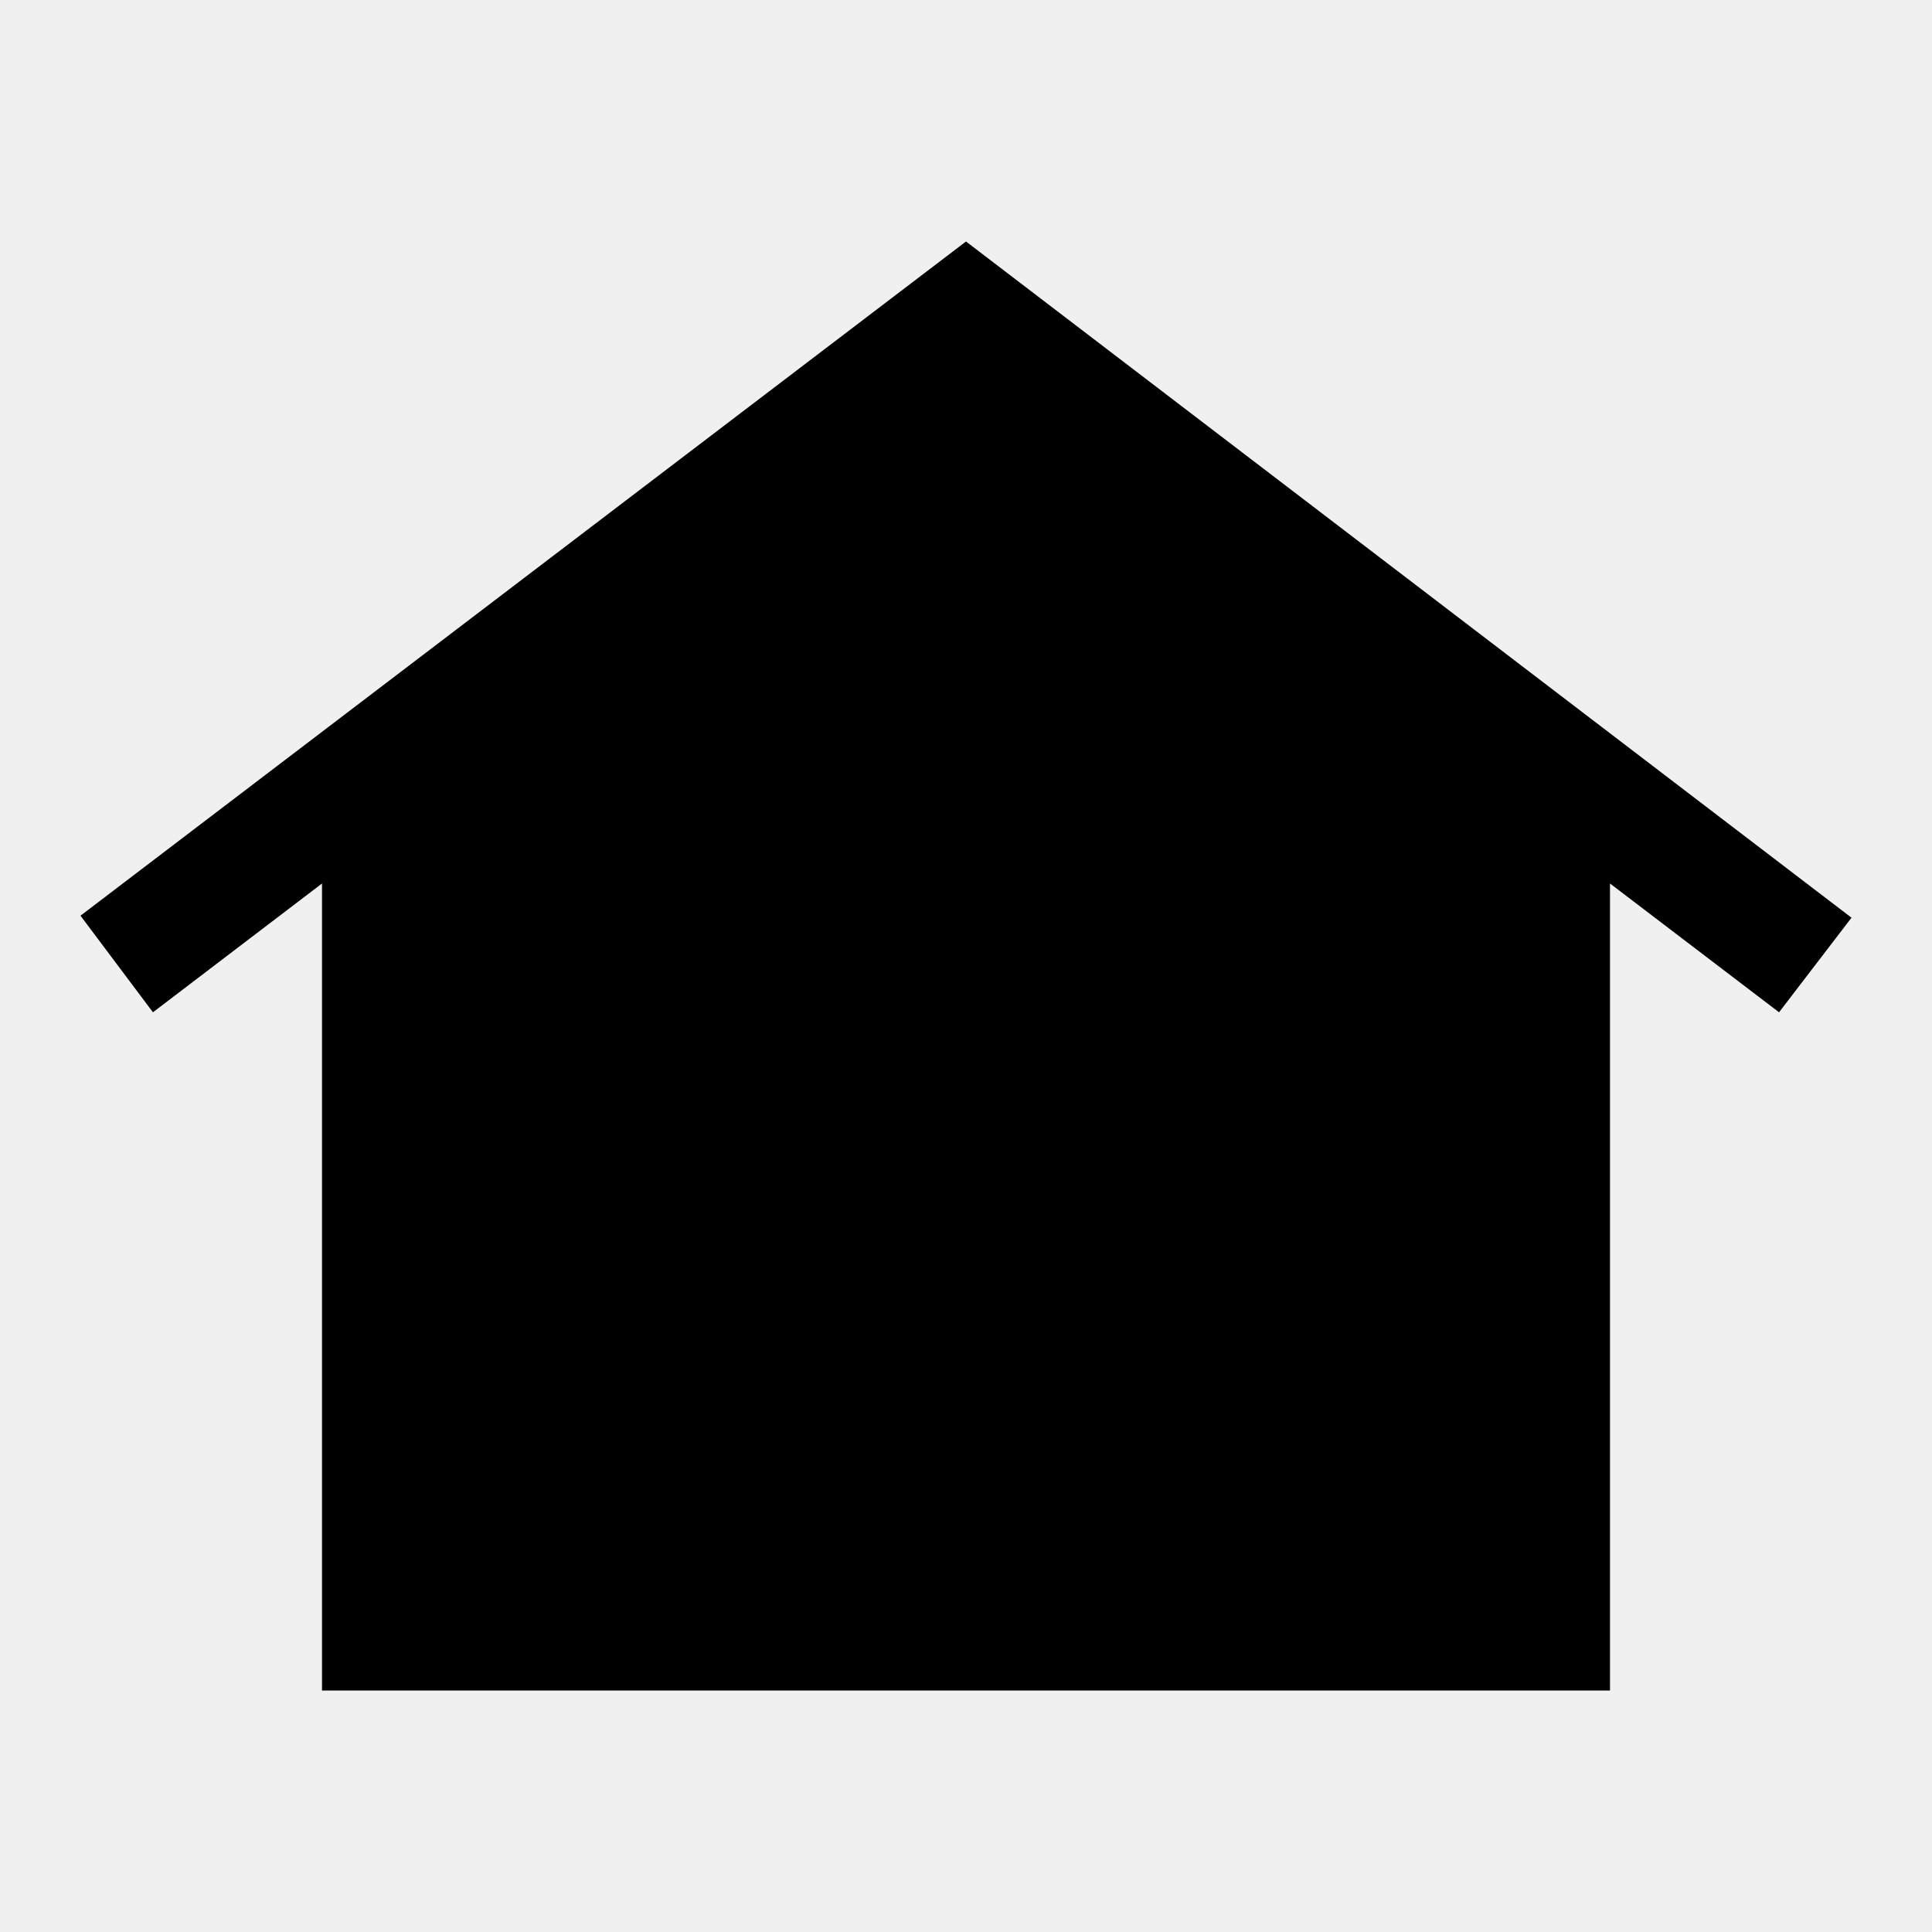
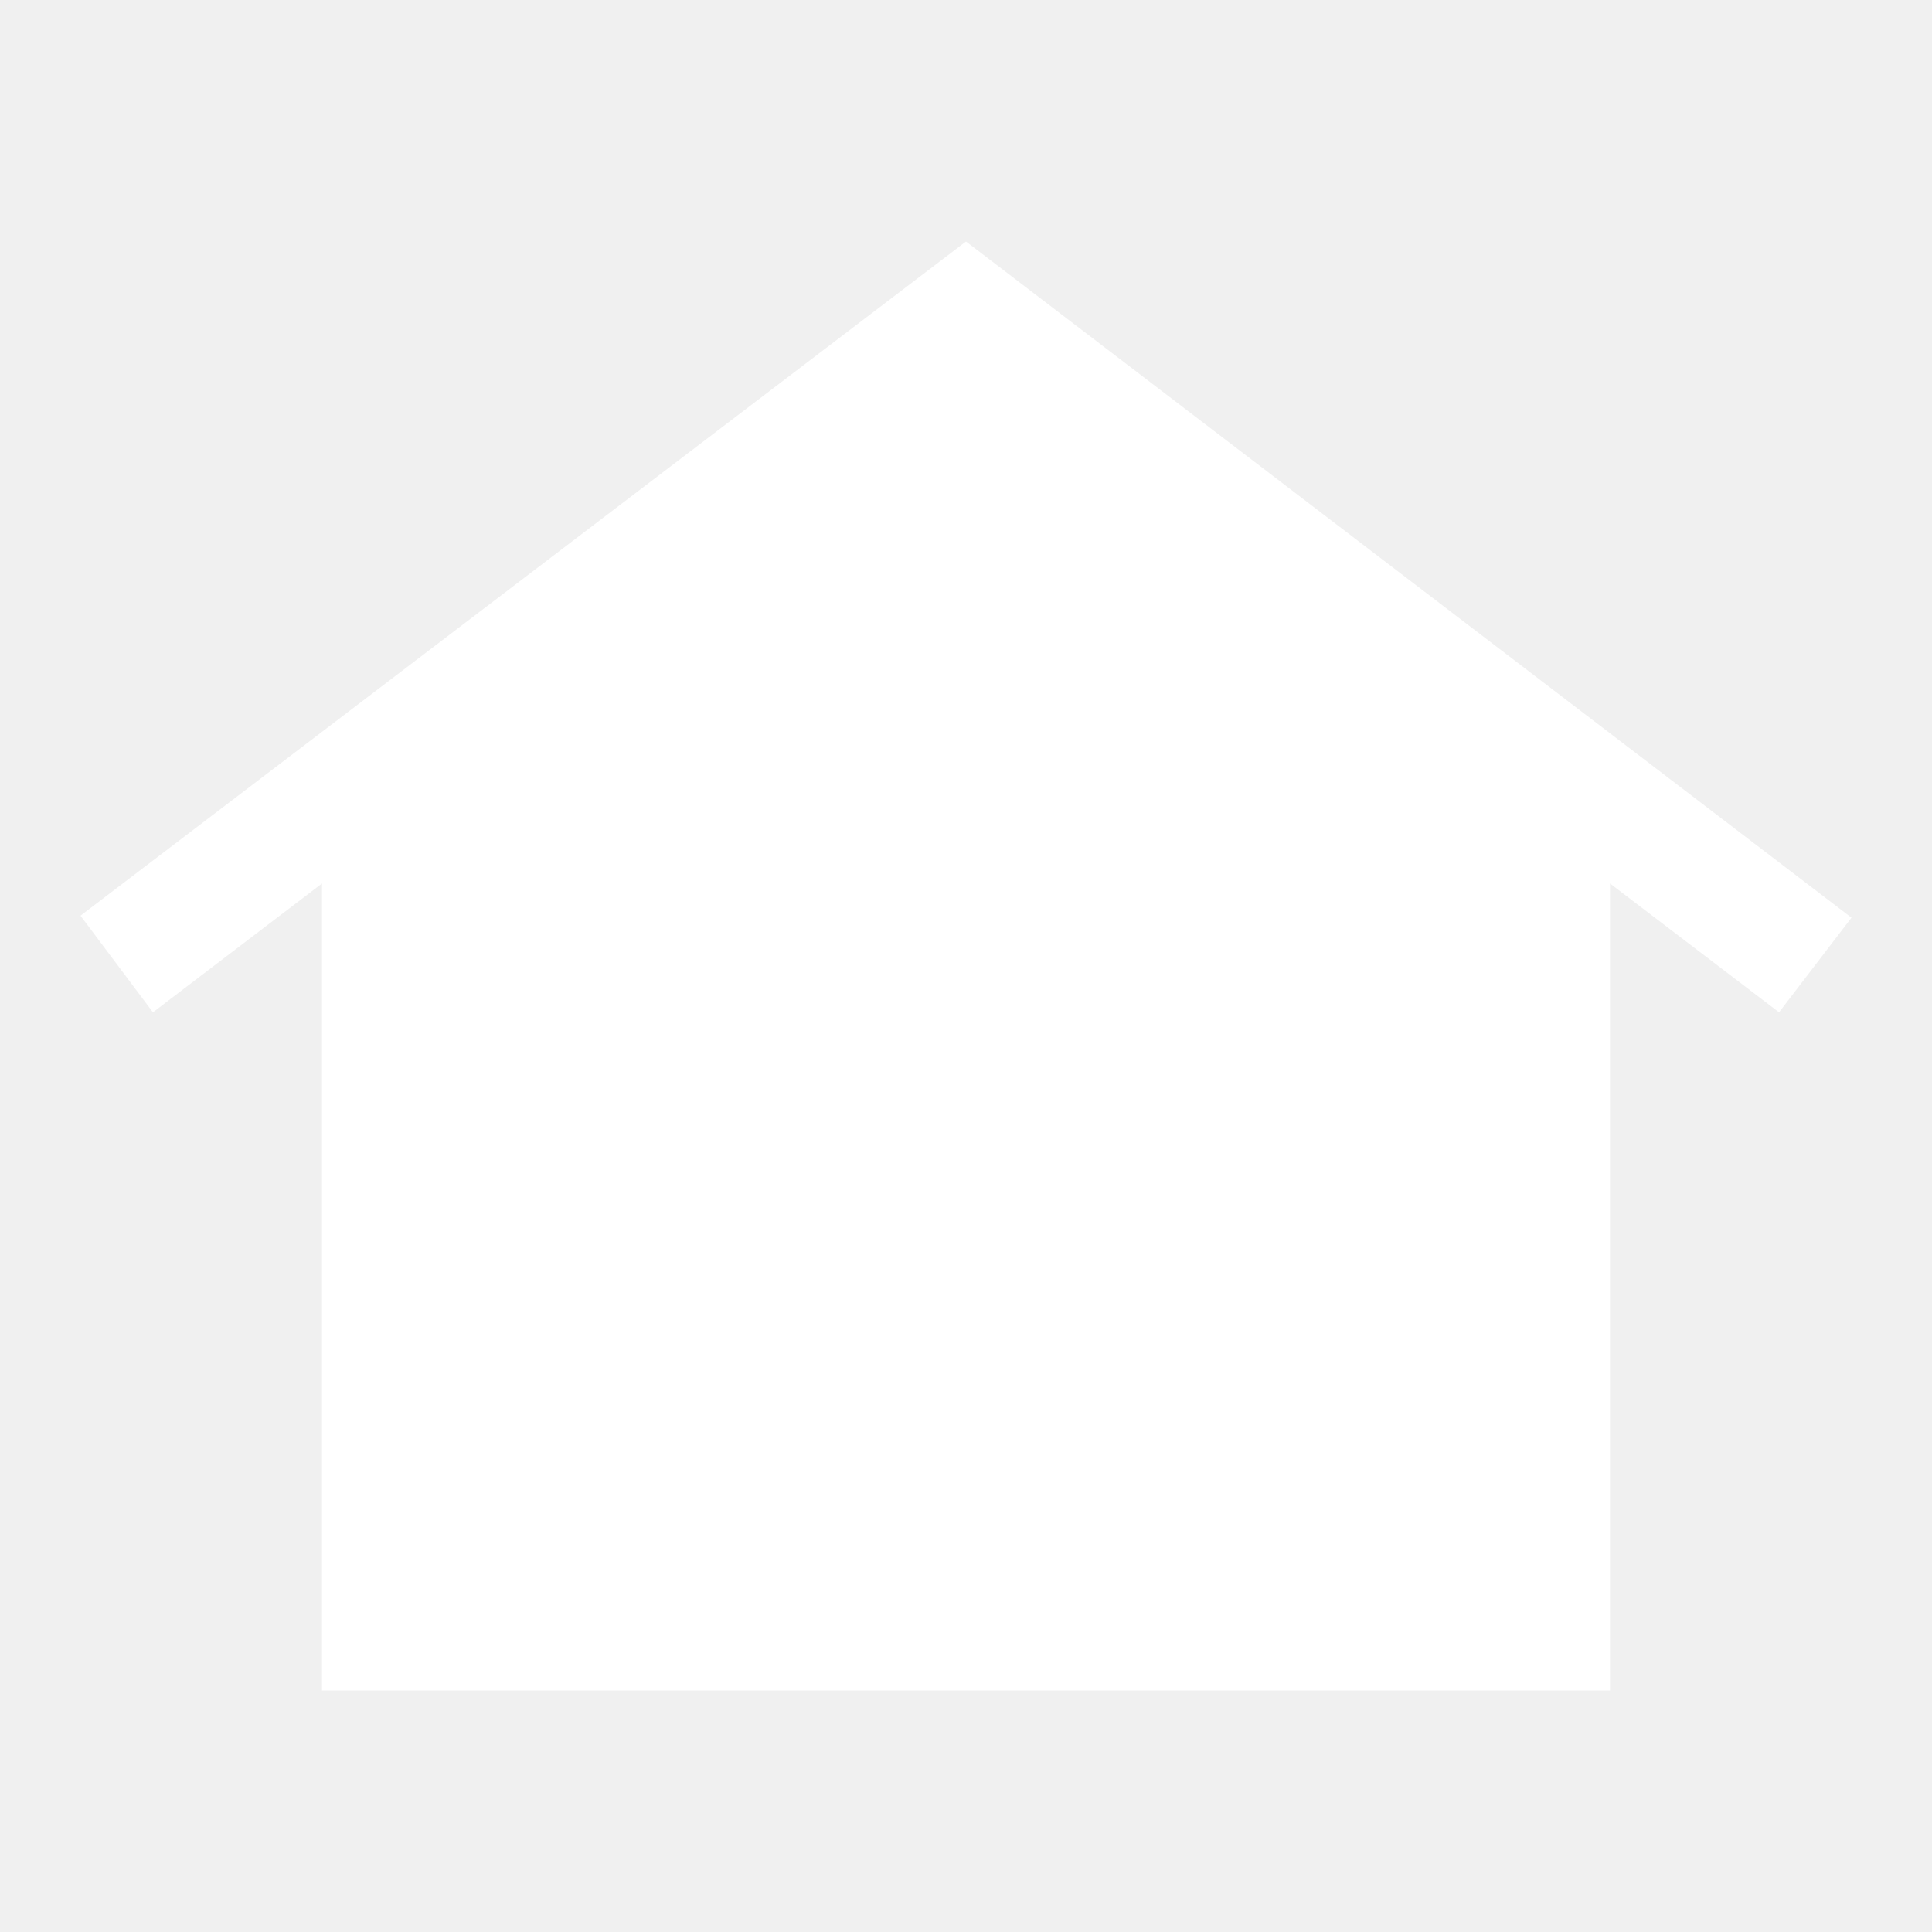
- <svg xmlns="http://www.w3.org/2000/svg" height="48" width="48">
+ <svg xmlns="http://www.w3.org/2000/svg" fill="white" height="48" width="48">
  <path d="M8 42V21.95l-4.2 3.2-1.8-2.4L24 6l22 16.8-1.8 2.35-4.2-3.2V42Zm8-12q-.85 0-1.425-.575Q14 28.85 14 28q0-.85.575-1.425Q15.15 26 16 26q.85 0 1.425.575Q18 27.15 18 28q0 .85-.575 1.425Q16.85 30 16 30Zm8 0q-.85 0-1.425-.575Q22 28.85 22 28q0-.85.575-1.425Q23.15 26 24 26q.85 0 1.425.575Q26 27.15 26 28q0 .85-.575 1.425Q24.85 30 24 30Zm8 0q-.85 0-1.425-.575Q30 28.85 30 28q0-.85.575-1.425Q31.15 26 32 26q.85 0 1.425.575Q34 27.15 34 28q0 .85-.575 1.425Q32.85 30 32 30Z" />
</svg>
